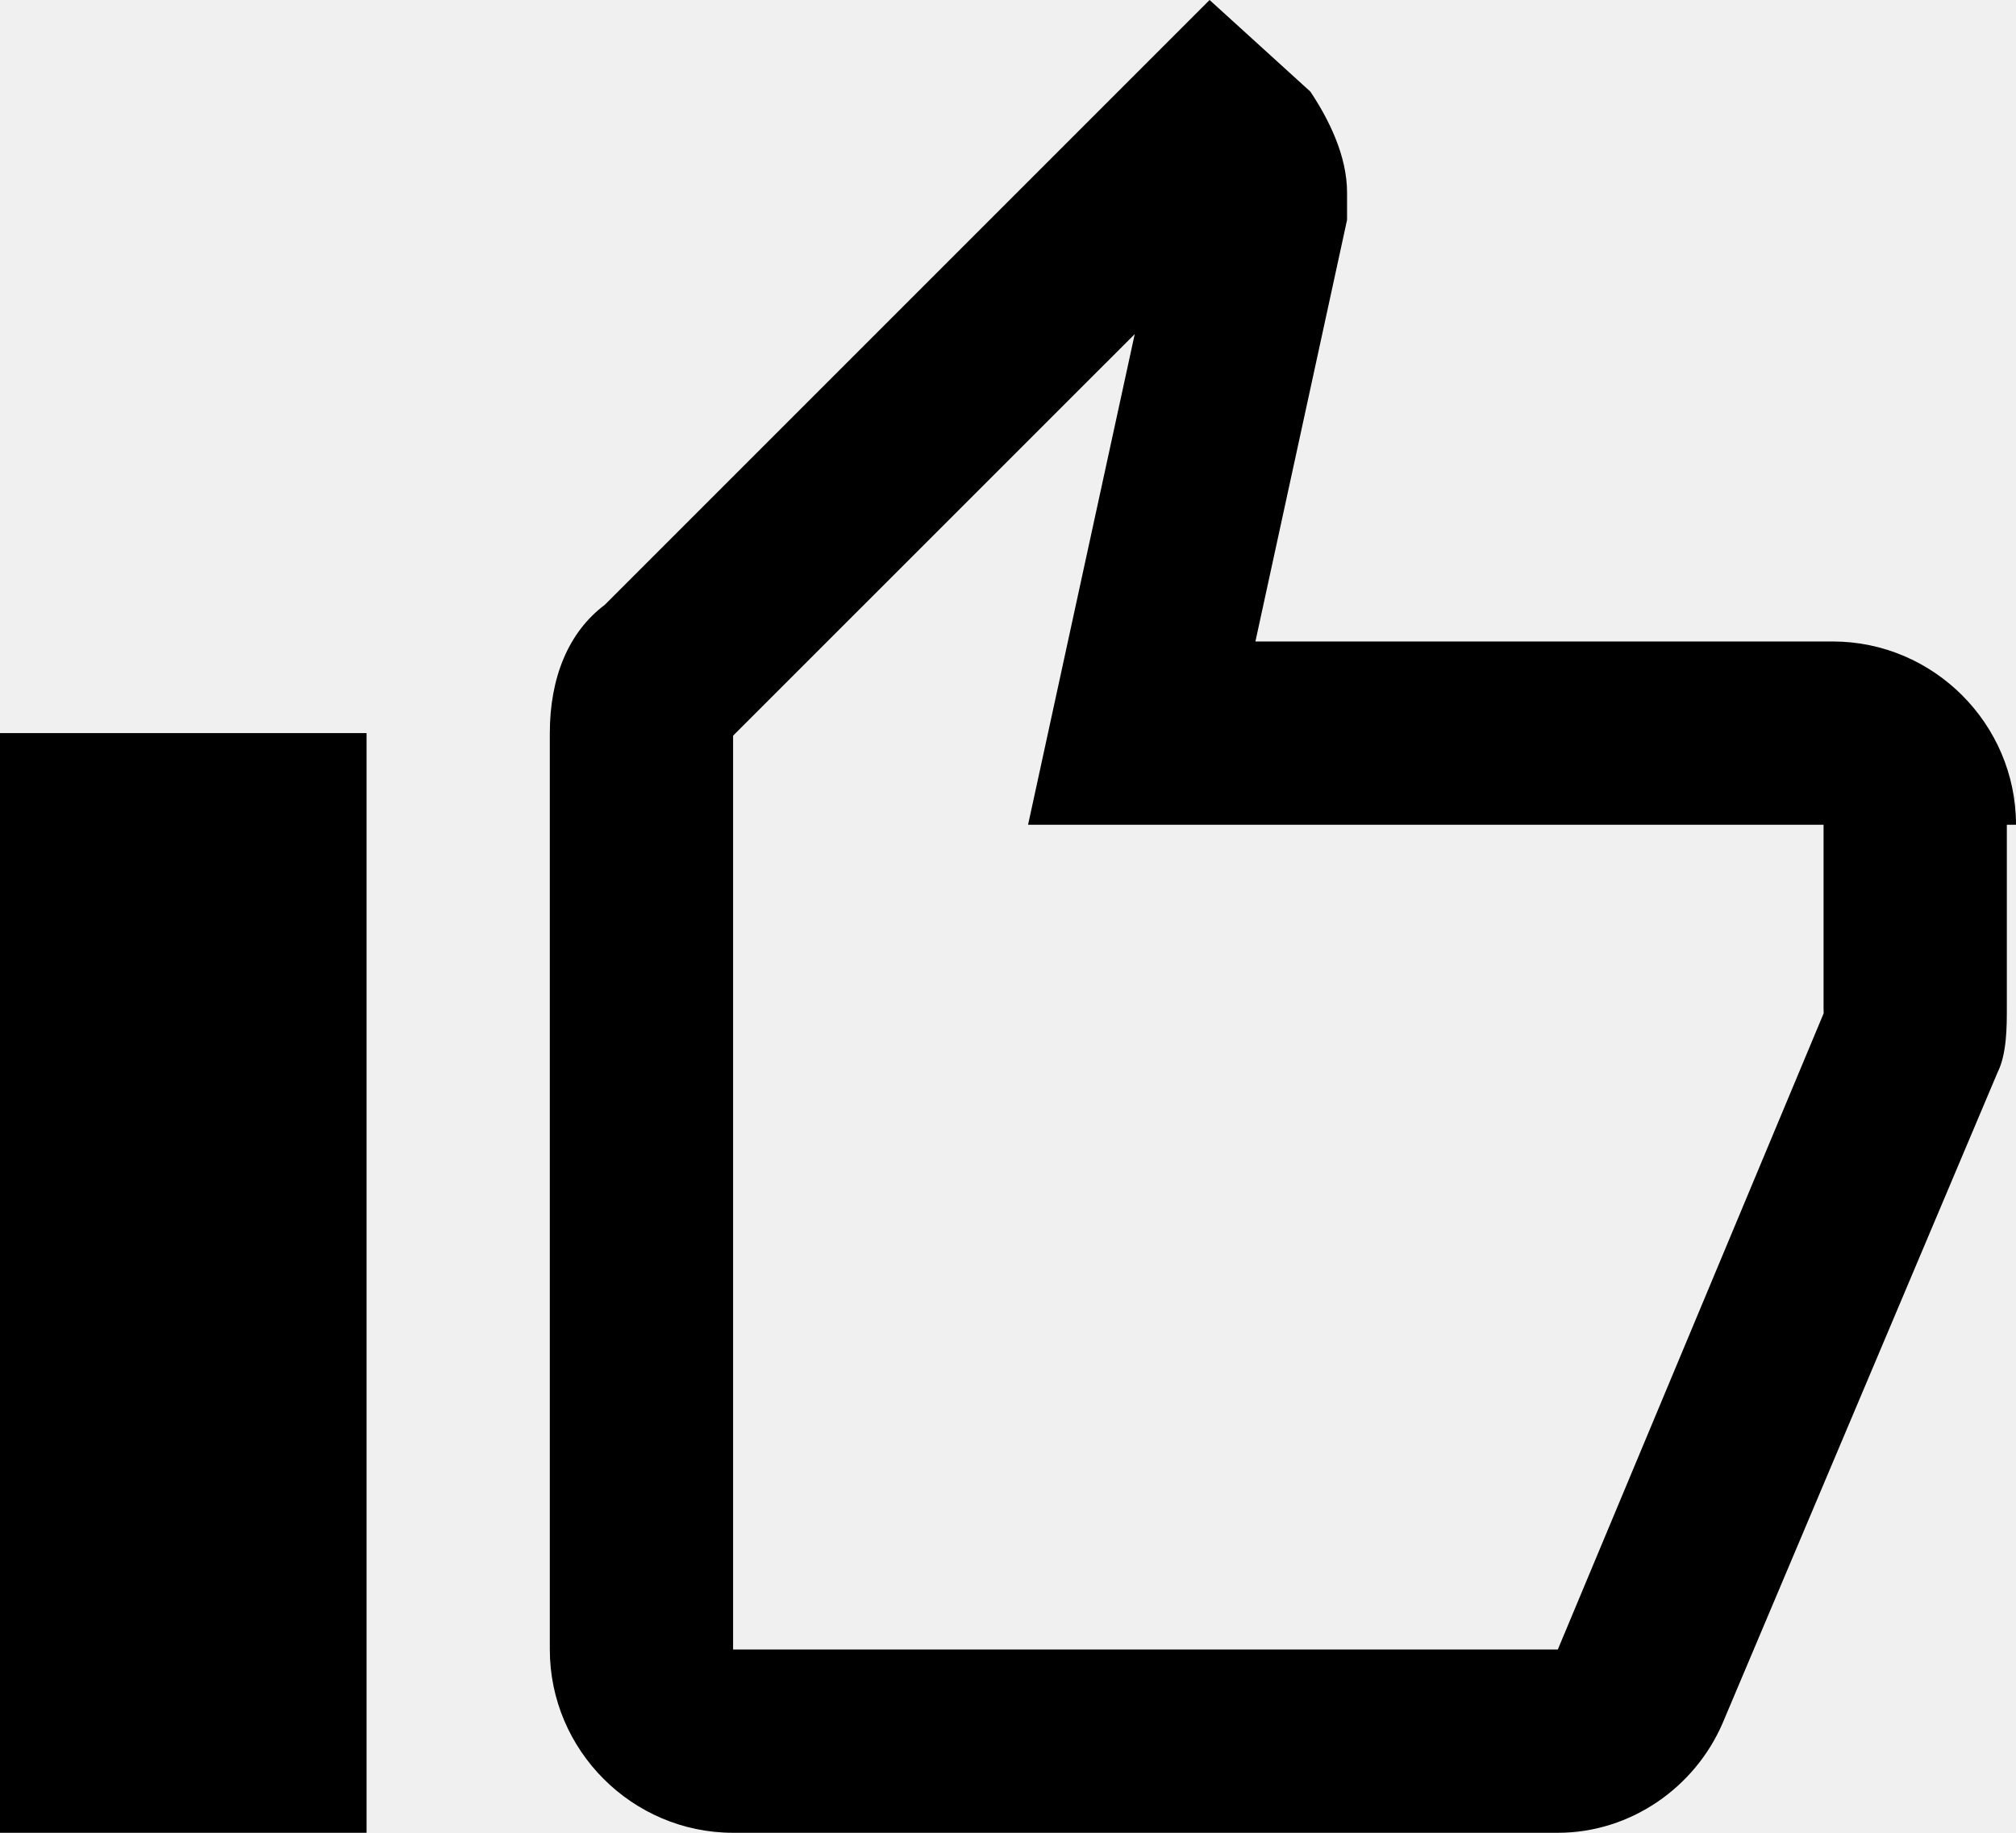
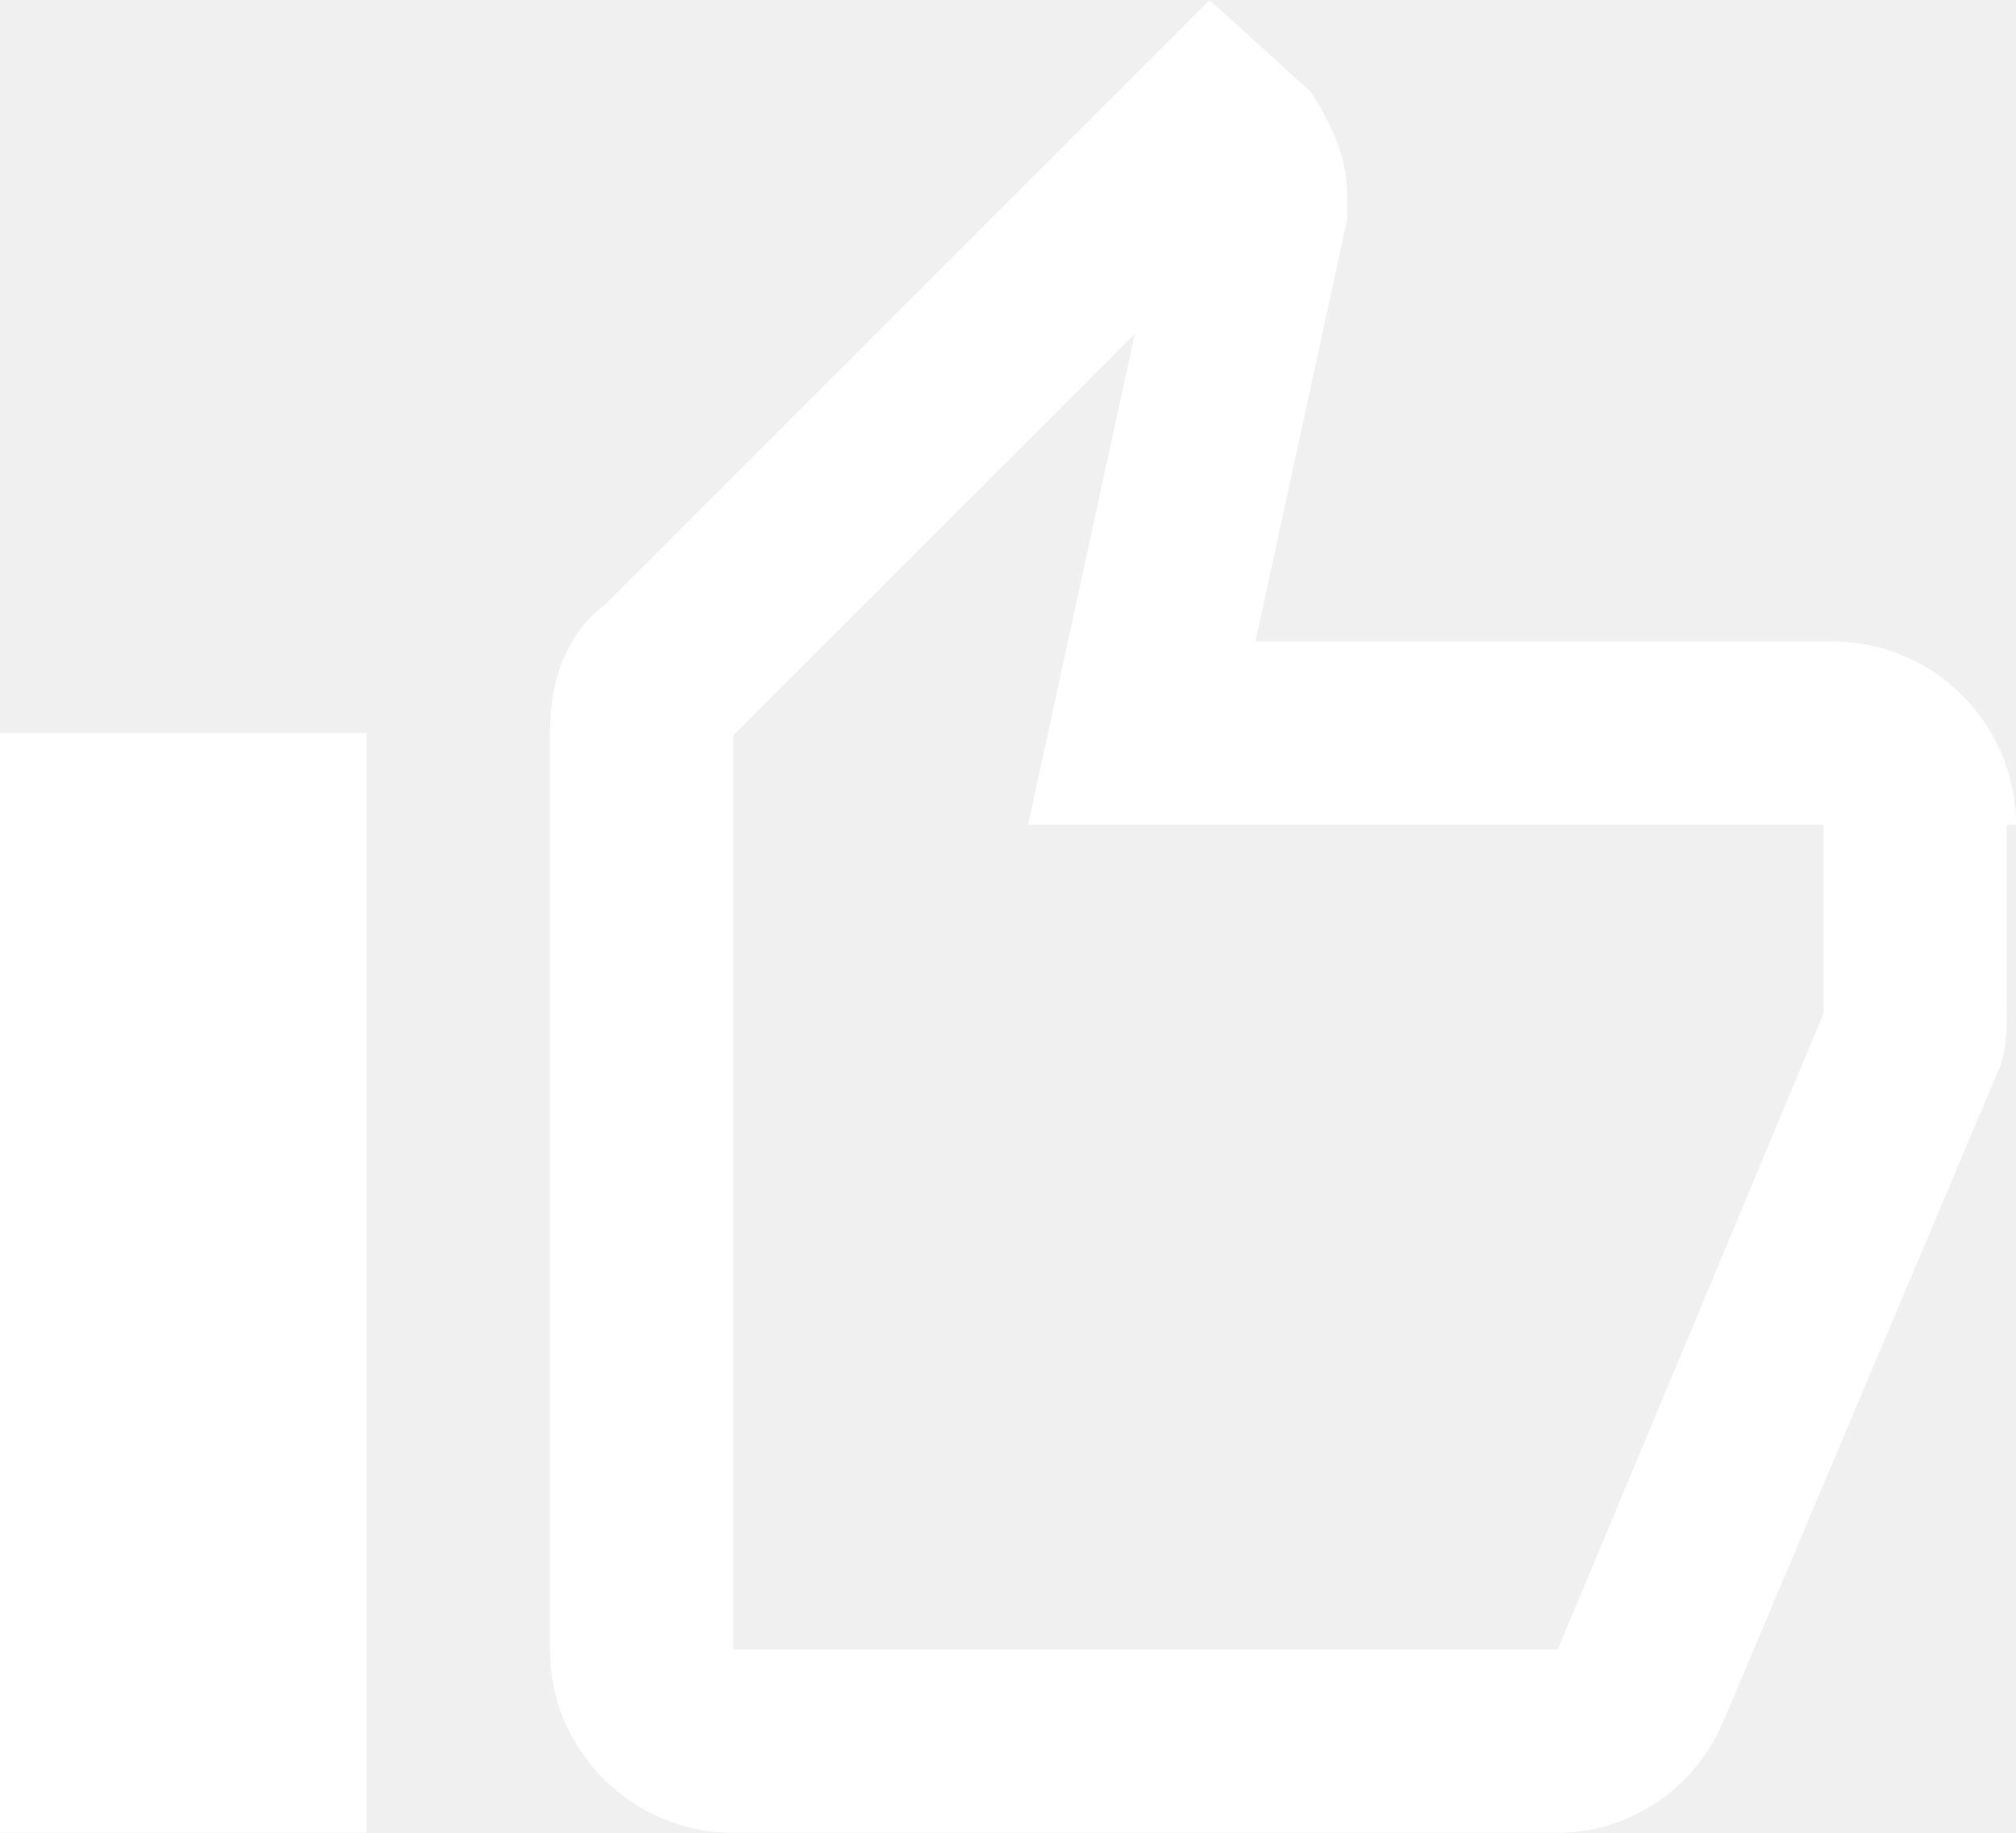
- <svg xmlns="http://www.w3.org/2000/svg" version="1.0" id="Layer_1" x="0px" y="0px" width="22px" height="20px" viewBox="0 0 22 20" enable-background="new 0 0 22 20" xml:space="preserve">
+ <svg xmlns="http://www.w3.org/2000/svg" version="1.1" id="Layer_1" x="0px" y="0px" width="22px" height="20px" viewBox="0 0 22 20" enable-background="new 0 0 22 20" xml:space="preserve">
  <g id="Page-1">
    <g id="Core" transform="translate(-295, -464)">
      <g id="thumb-up" transform="translate(295, 464)">
-         <path id="Shape" fill="#000000" d="M12.383,3.646l-0.637,2.929L11.219,9H13.7h6.2v2c0,0.018,0,0.037,0.001,0.058L17,18H8V8.029     l0.014-0.015L12.383,3.646 M2,10v8V10 M13.2,0L6.6,6.6C6.2,6.9,6,7.4,6,8v10c0,1.1,0.9,2,2,2h9c0.8,0,1.5-0.5,1.8-1.2l3-7.1     C21.9,11.5,21.9,11.2,21.9,11V9H22c0-1.1-0.9-2-2-2h-6.3l1-4.6V2.1c0-0.4-0.2-0.8-0.4-1.1L13.2,0L13.2,0z M4,8H0v12h4V8L4,8z      M22,9c0,0.033,0,0.044,0,0.044V9L22,9z" />
+         <path id="Shape" fill="#FFFFFF" d="M12.383,3.646l-0.637,2.929L11.219,9H13.7h6.2v2c0,0.018,0,0.037,0,0.059L17,18H8V8.029     l0.014-0.015L12.383,3.646 M2,10v8V10 M13.2,0L6.6,6.6C6.2,6.9,6,7.4,6,8v10c0,1.1,0.9,2,2,2h9c0.8,0,1.5-0.5,1.8-1.2l3-7.1     C21.9,11.5,21.9,11.2,21.9,11V9H22c0-1.1-0.9-2-2-2h-6.3l1-4.6V2.1c0-0.4-0.2-0.8-0.4-1.1L13.2,0L13.2,0z M4,8H0v12h4V8L4,8z      M22,9c0,0.033,0,0.044,0,0.044V9L22,9z" />
      </g>
    </g>
  </g>
</svg>
